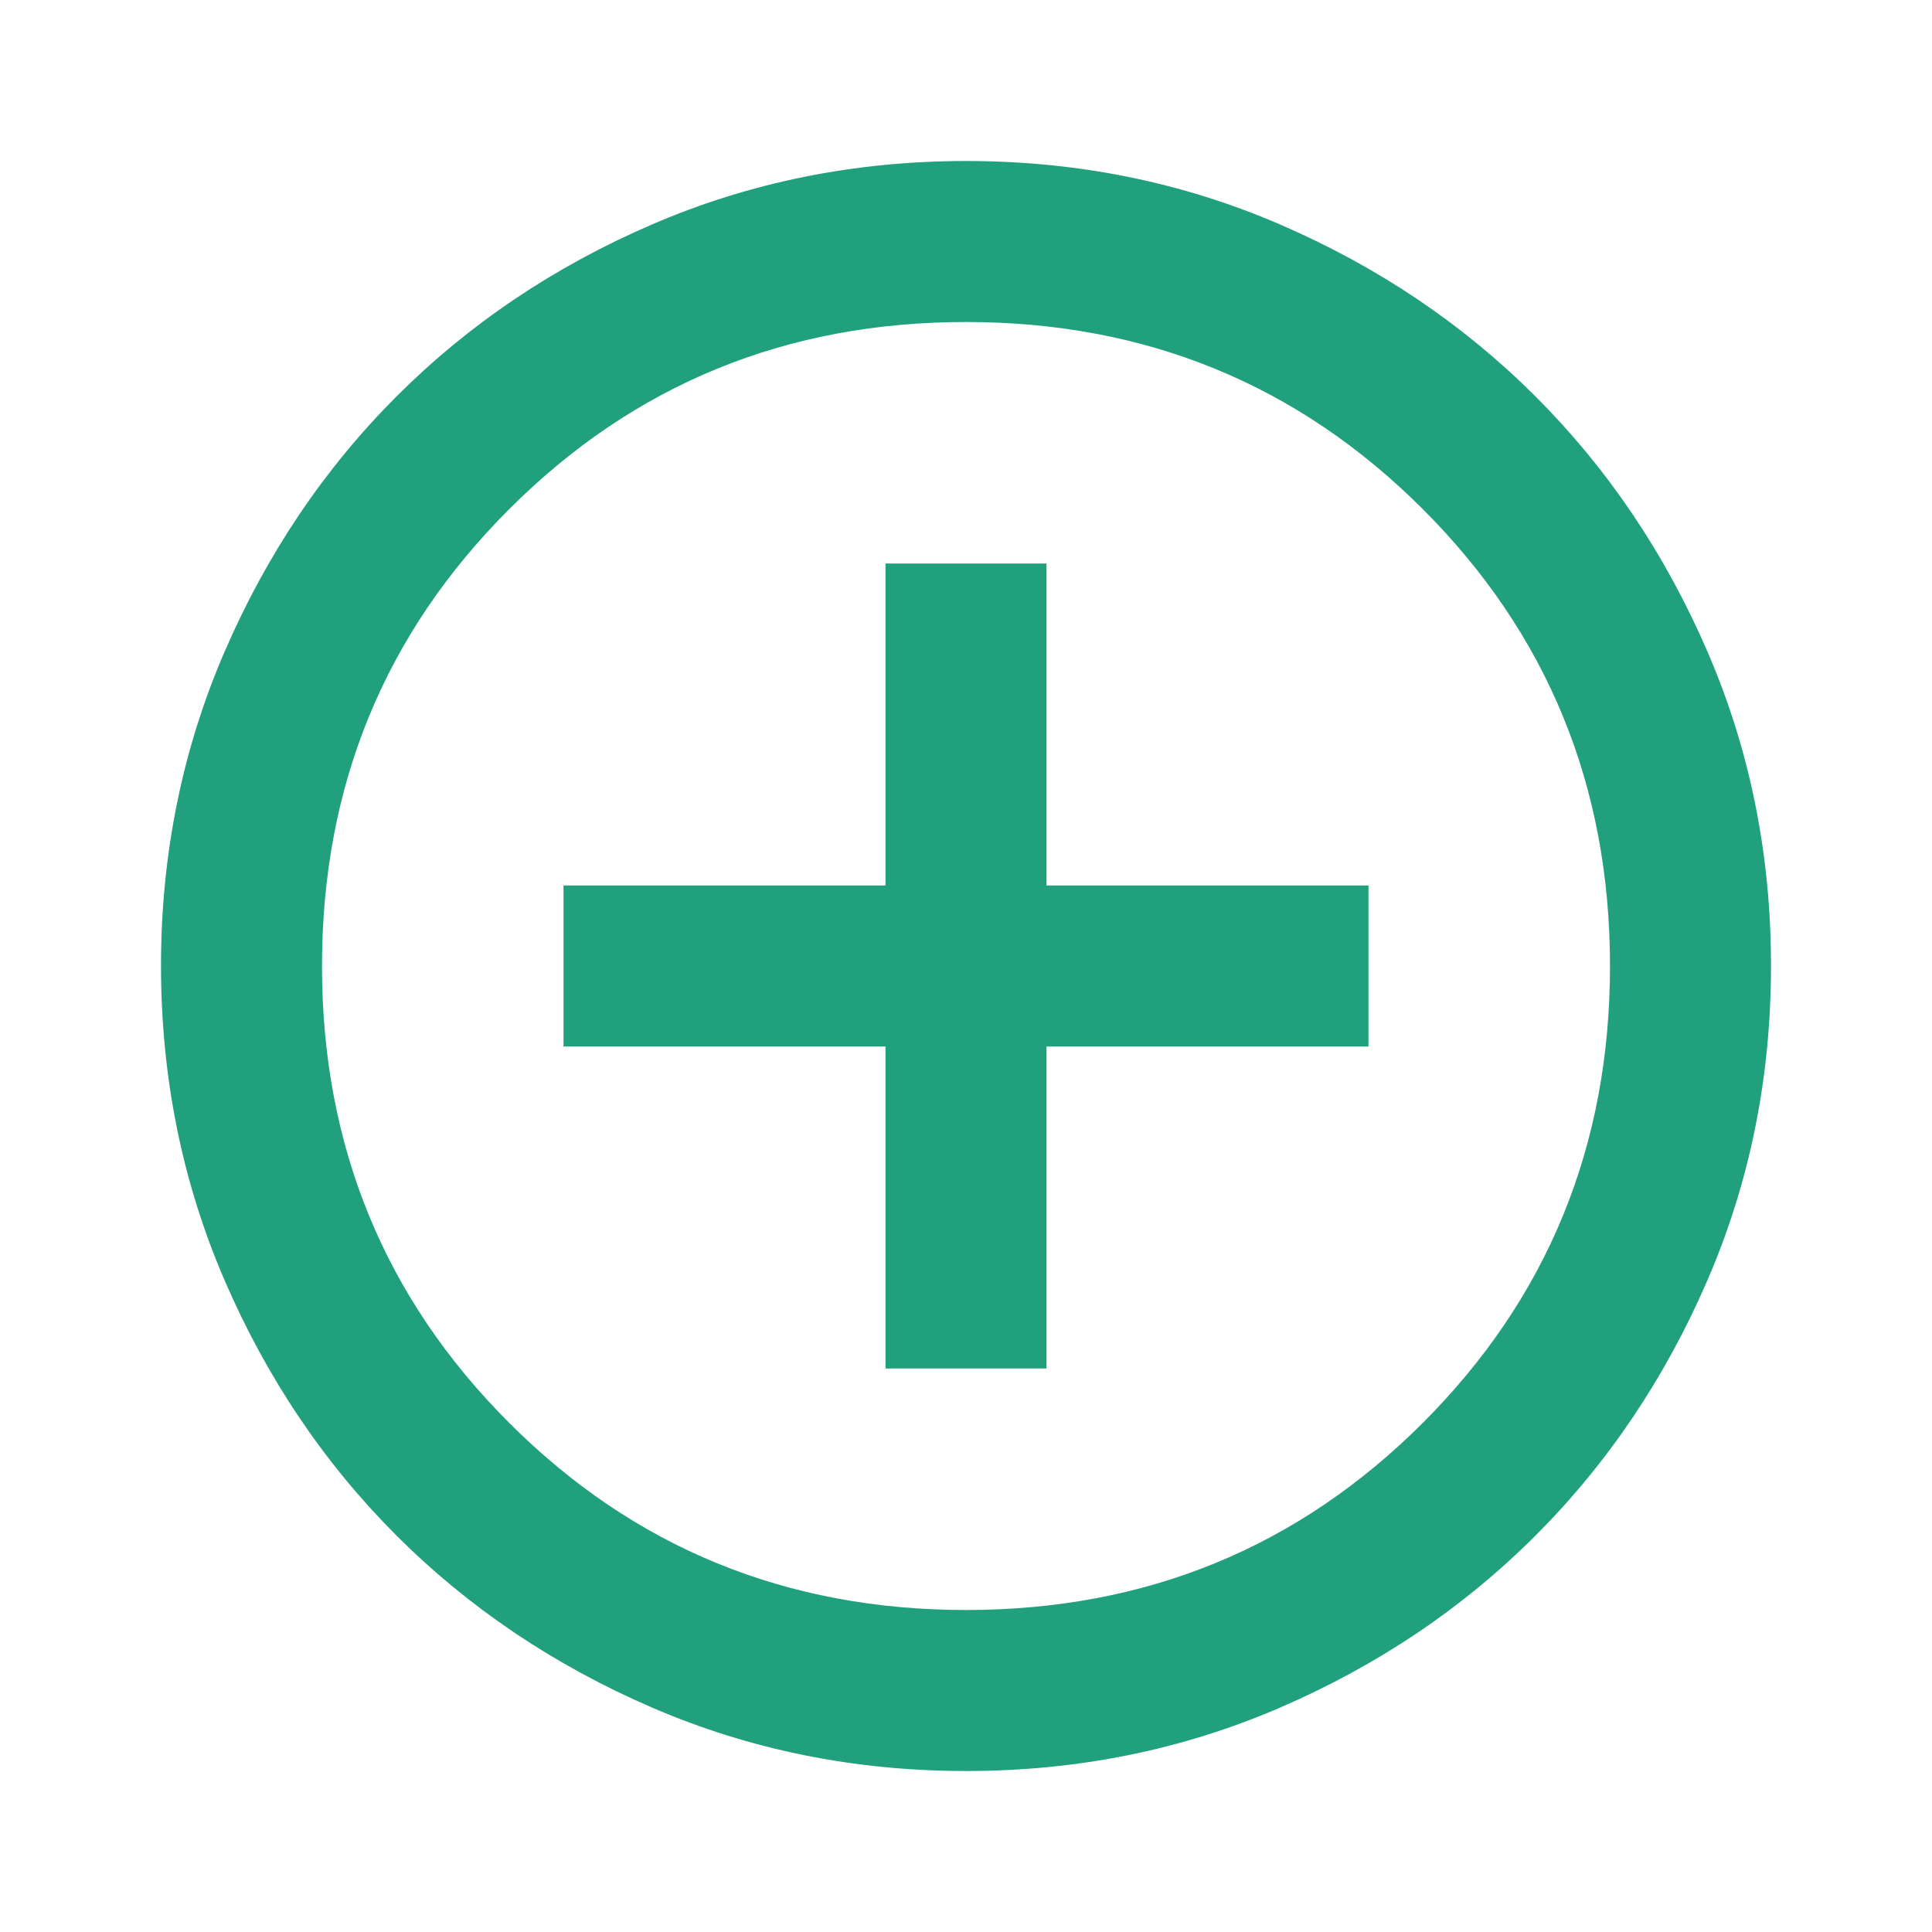
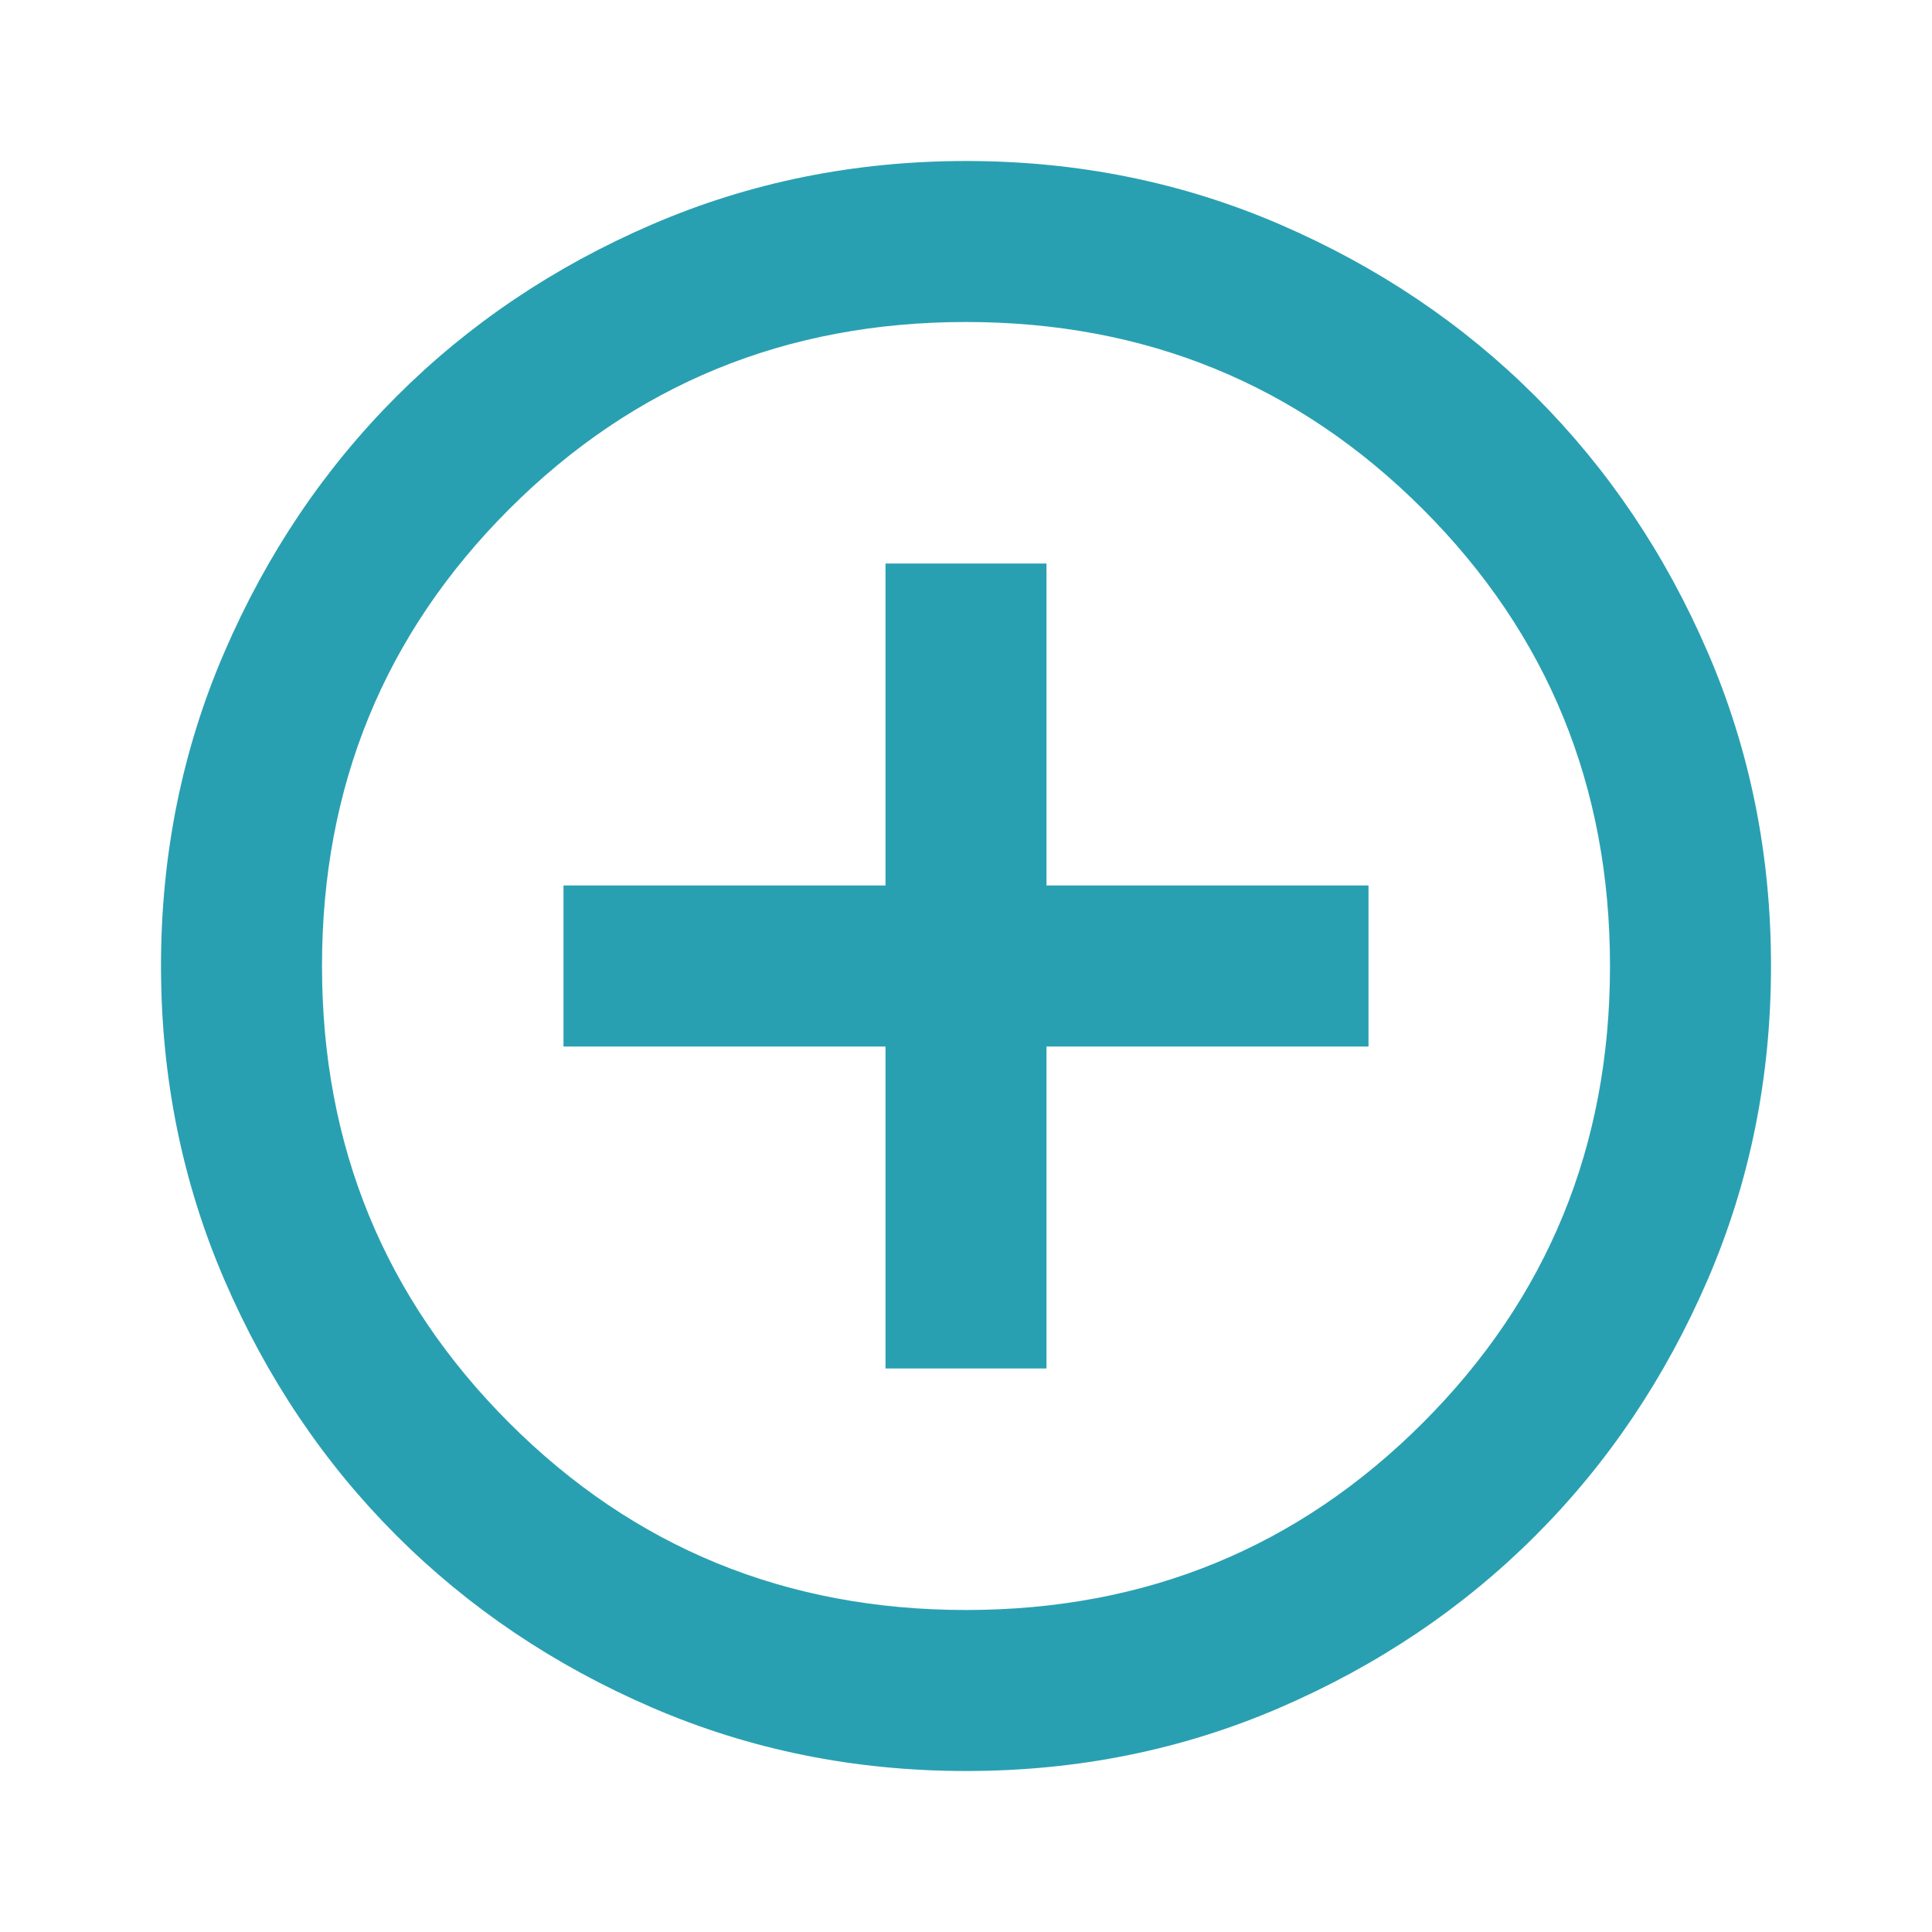
<svg xmlns="http://www.w3.org/2000/svg" width="32" height="32" viewBox="0 0 24 24">
-   <path fill="#20A07D" d="M11 17h2v-4h4v-2h-4V7h-2v4H7v2h4zm1 5q-2.075 0-3.9-.788t-3.175-2.137q-1.35-1.35-2.137-3.175T2 12q0-2.075.788-3.9t2.137-3.175q1.35-1.35 3.175-2.137T12 2q2.075 0 3.9.788t3.175 2.137q1.35 1.35 2.138 3.175T22 12q0 2.075-.788 3.9t-2.137 3.175q-1.35 1.35-3.175 2.138T12 22m0-2q3.35 0 5.675-2.325T20 12q0-3.35-2.325-5.675T12 4Q8.65 4 6.325 6.325T4 12q0 3.35 2.325 5.675T12 20m0-8" />
+   <path fill="#29A0B1" d="M11 17h2v-4h4v-2h-4V7h-2v4H7v2h4zm1 5q-2.075 0-3.9-.788t-3.175-2.137q-1.35-1.35-2.137-3.175T2 12q0-2.075.788-3.9t2.137-3.175q1.35-1.35 3.175-2.137T12 2q2.075 0 3.9.788t3.175 2.137q1.35 1.35 2.138 3.175T22 12q0 2.075-.788 3.9t-2.137 3.175q-1.35 1.35-3.175 2.138T12 22m0-2q3.35 0 5.675-2.325T20 12q0-3.35-2.325-5.675T12 4Q8.65 4 6.325 6.325T4 12q0 3.35 2.325 5.675T12 20m0-8" />
</svg>
